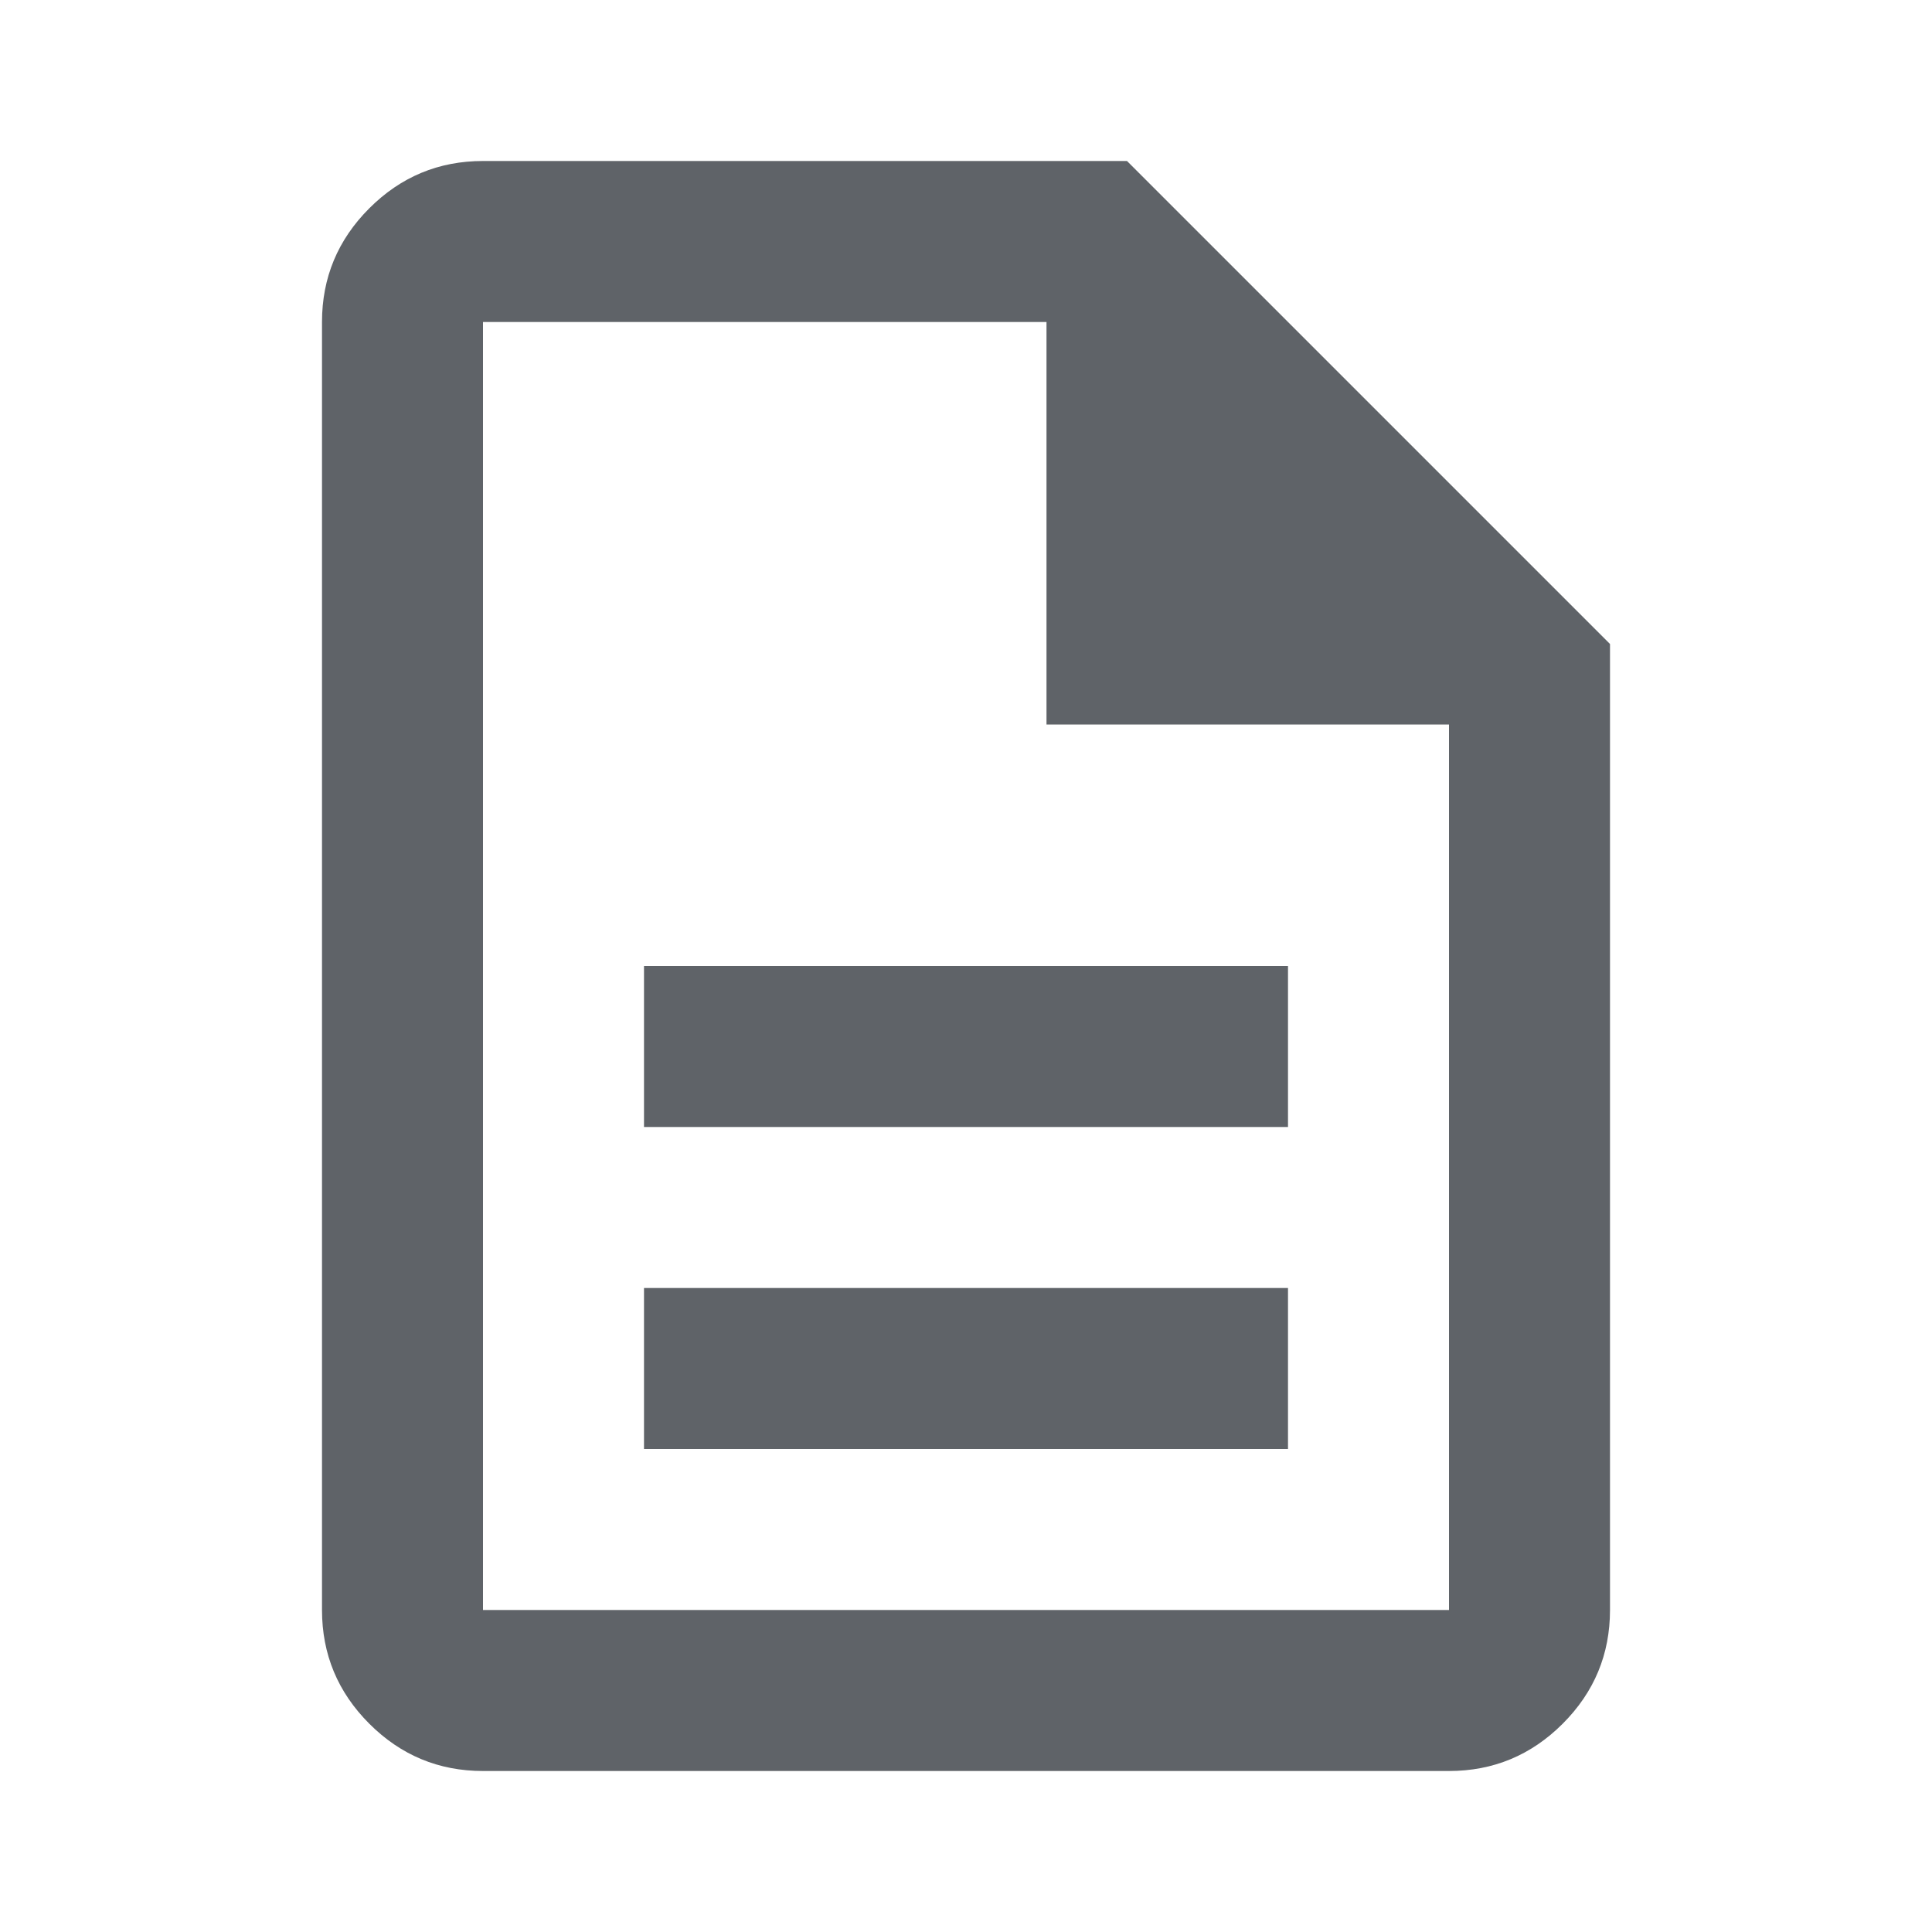
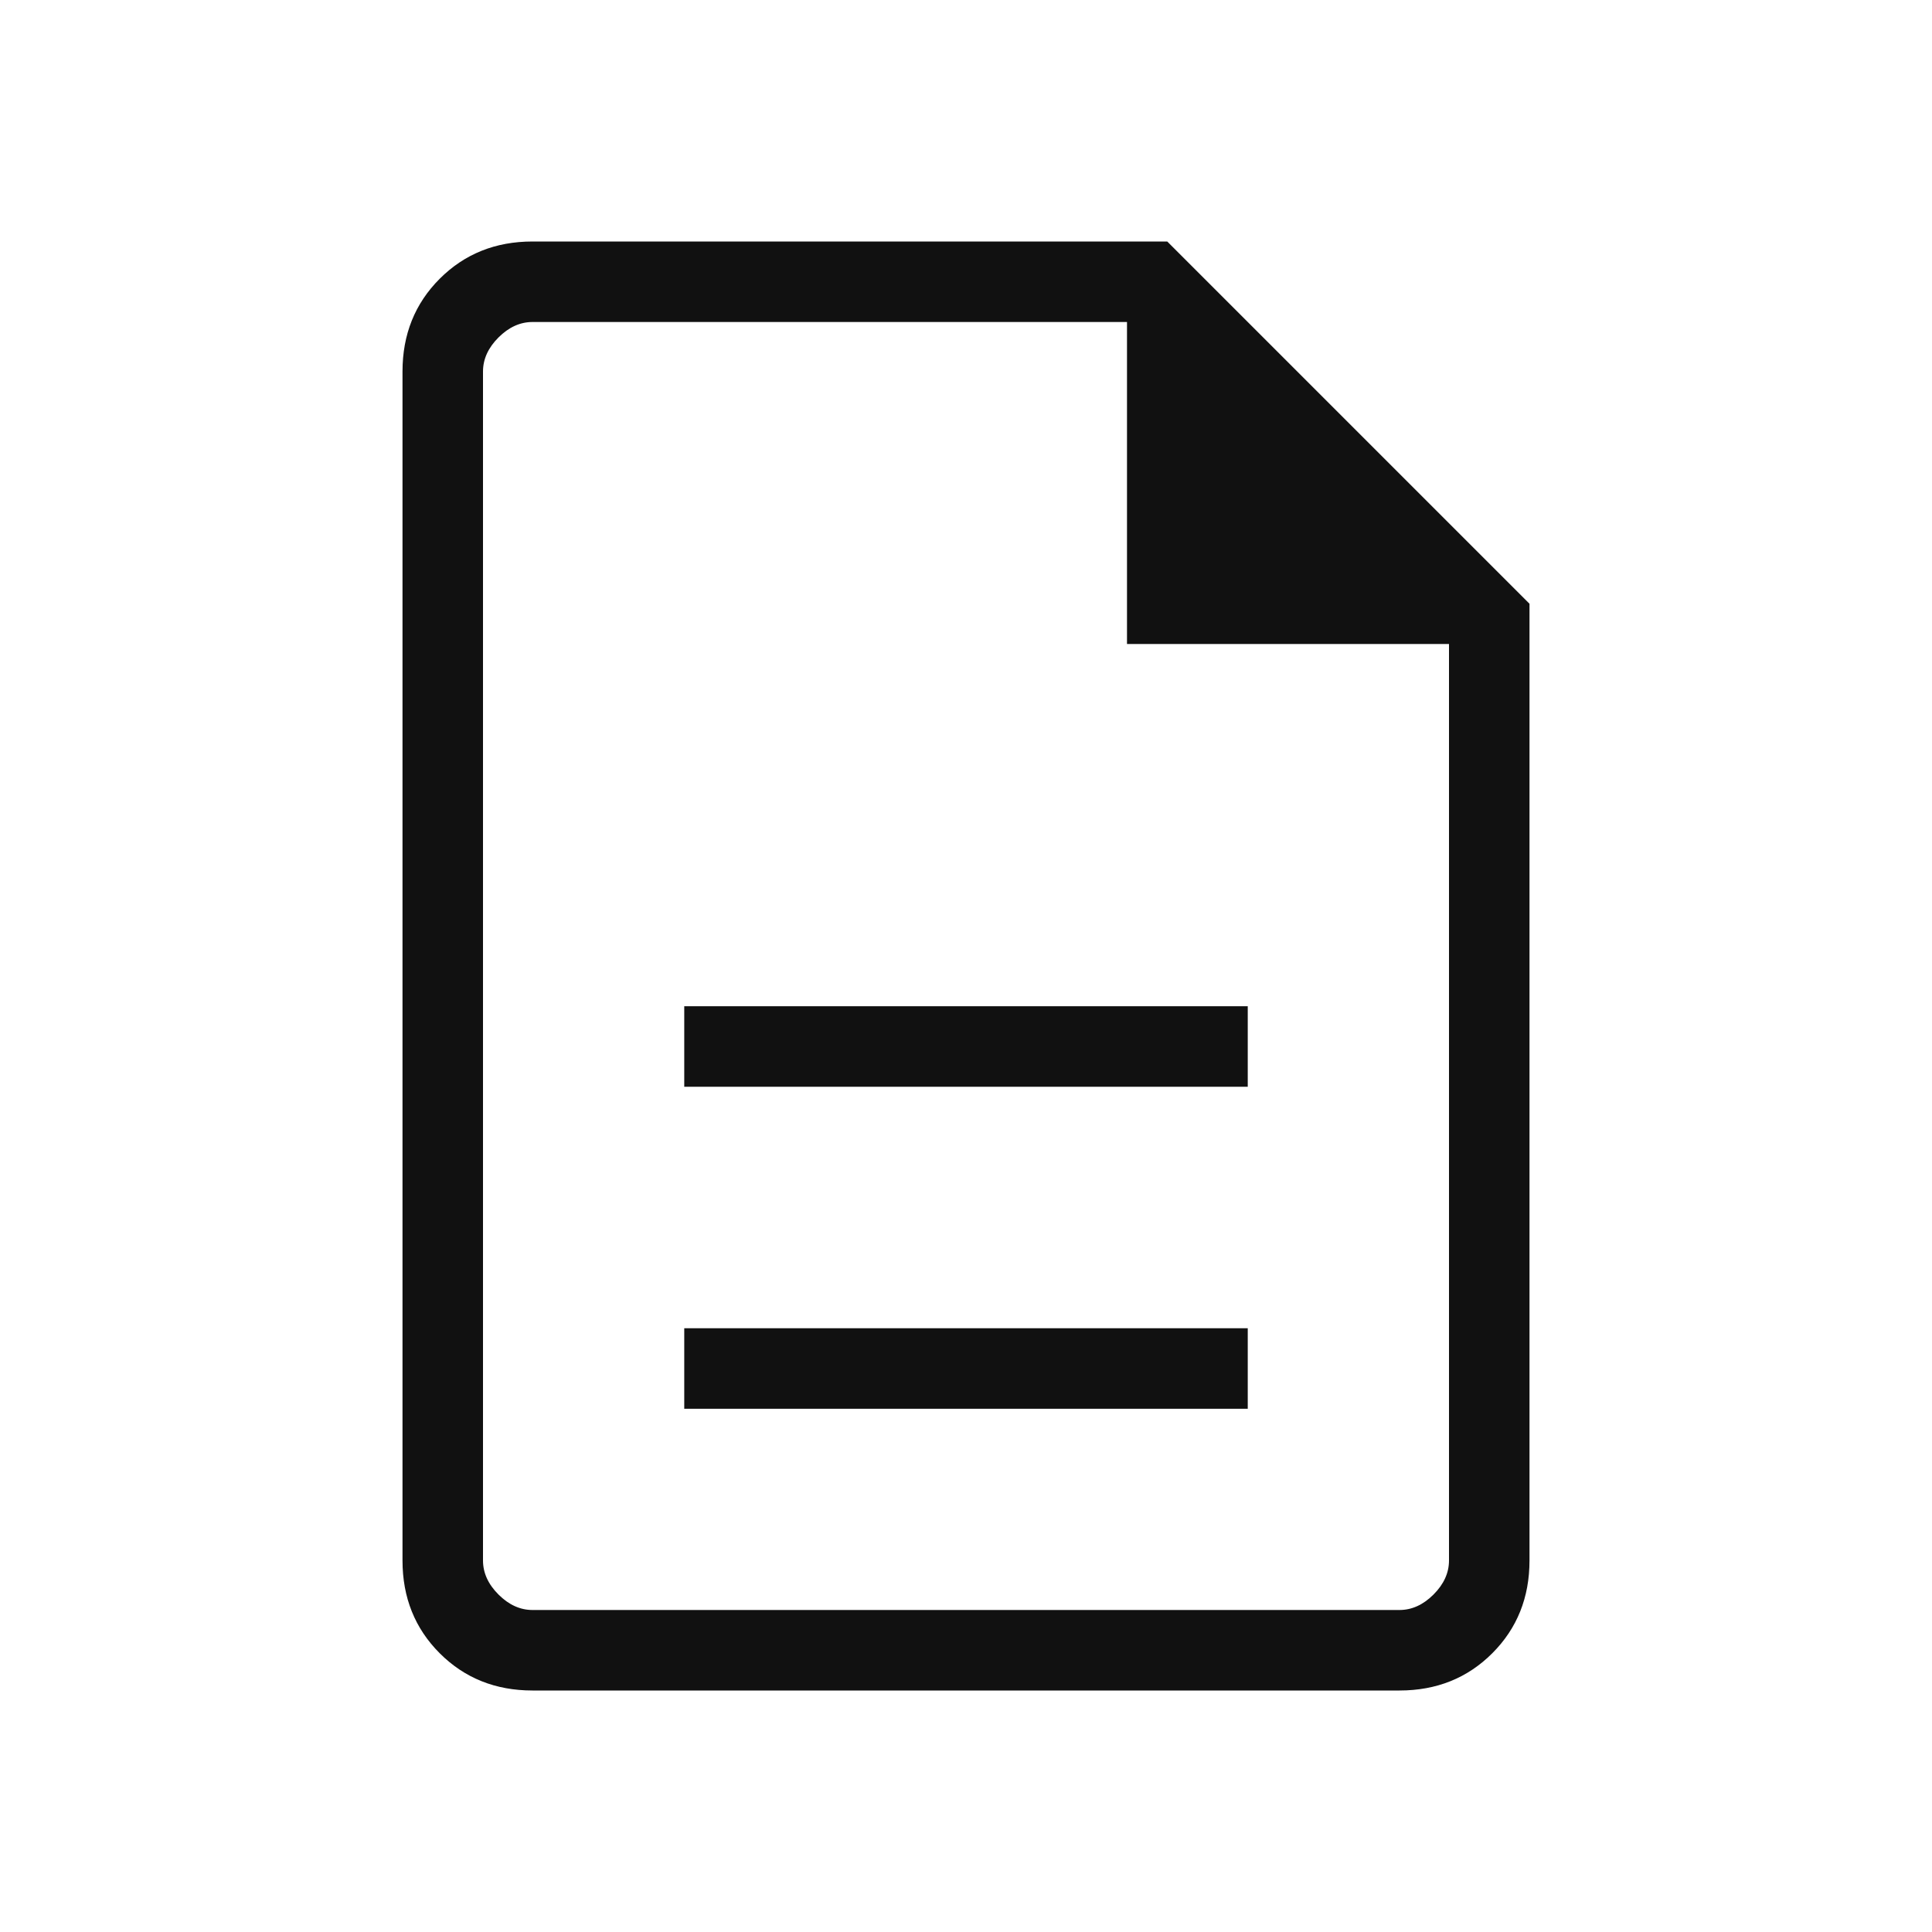
- <svg xmlns="http://www.w3.org/2000/svg" height="24px" viewBox="0 -960 960 960" width="24px" fill="#5f6368">
-   <path d="M320-240h320v-80H320v80Zm0-160h320v-80H320v80ZM240-80q-33 0-56.5-23.5T160-160v-640q0-33 23.5-56.5T240-880h320l240 240v480q0 33-23.5 56.5T720-80H240Zm280-520v-200H240v640h480v-440H520ZM240-800v200-200 640-640Z" />
+ <svg xmlns="http://www.w3.org/2000/svg" height="24px" viewBox="0 -960 960 960" width="24px" fill="#111111">
+   <path d="M340-260h280v-40H340v40Zm0-160h280v-40H340v40Zm-75.38 300q-27.62 0-46.12-18.5Q200-157 200-184.62v-590.76q0-27.62 18.5-46.12Q237-840 264.62-840H580l180 180v475.38q0 27.62-18.5 46.12Q723-120 695.38-120H264.62ZM560-640v-160H264.62q-9.24 0-16.93 7.69-7.69 7.69-7.69 16.93v590.76q0 9.24 7.69 16.93 7.69 7.69 16.93 7.69h430.76q9.24 0 16.93-7.69 7.69-7.69 7.69-16.93V-640H560ZM240-800v160-160 640-640Z" />
</svg>
